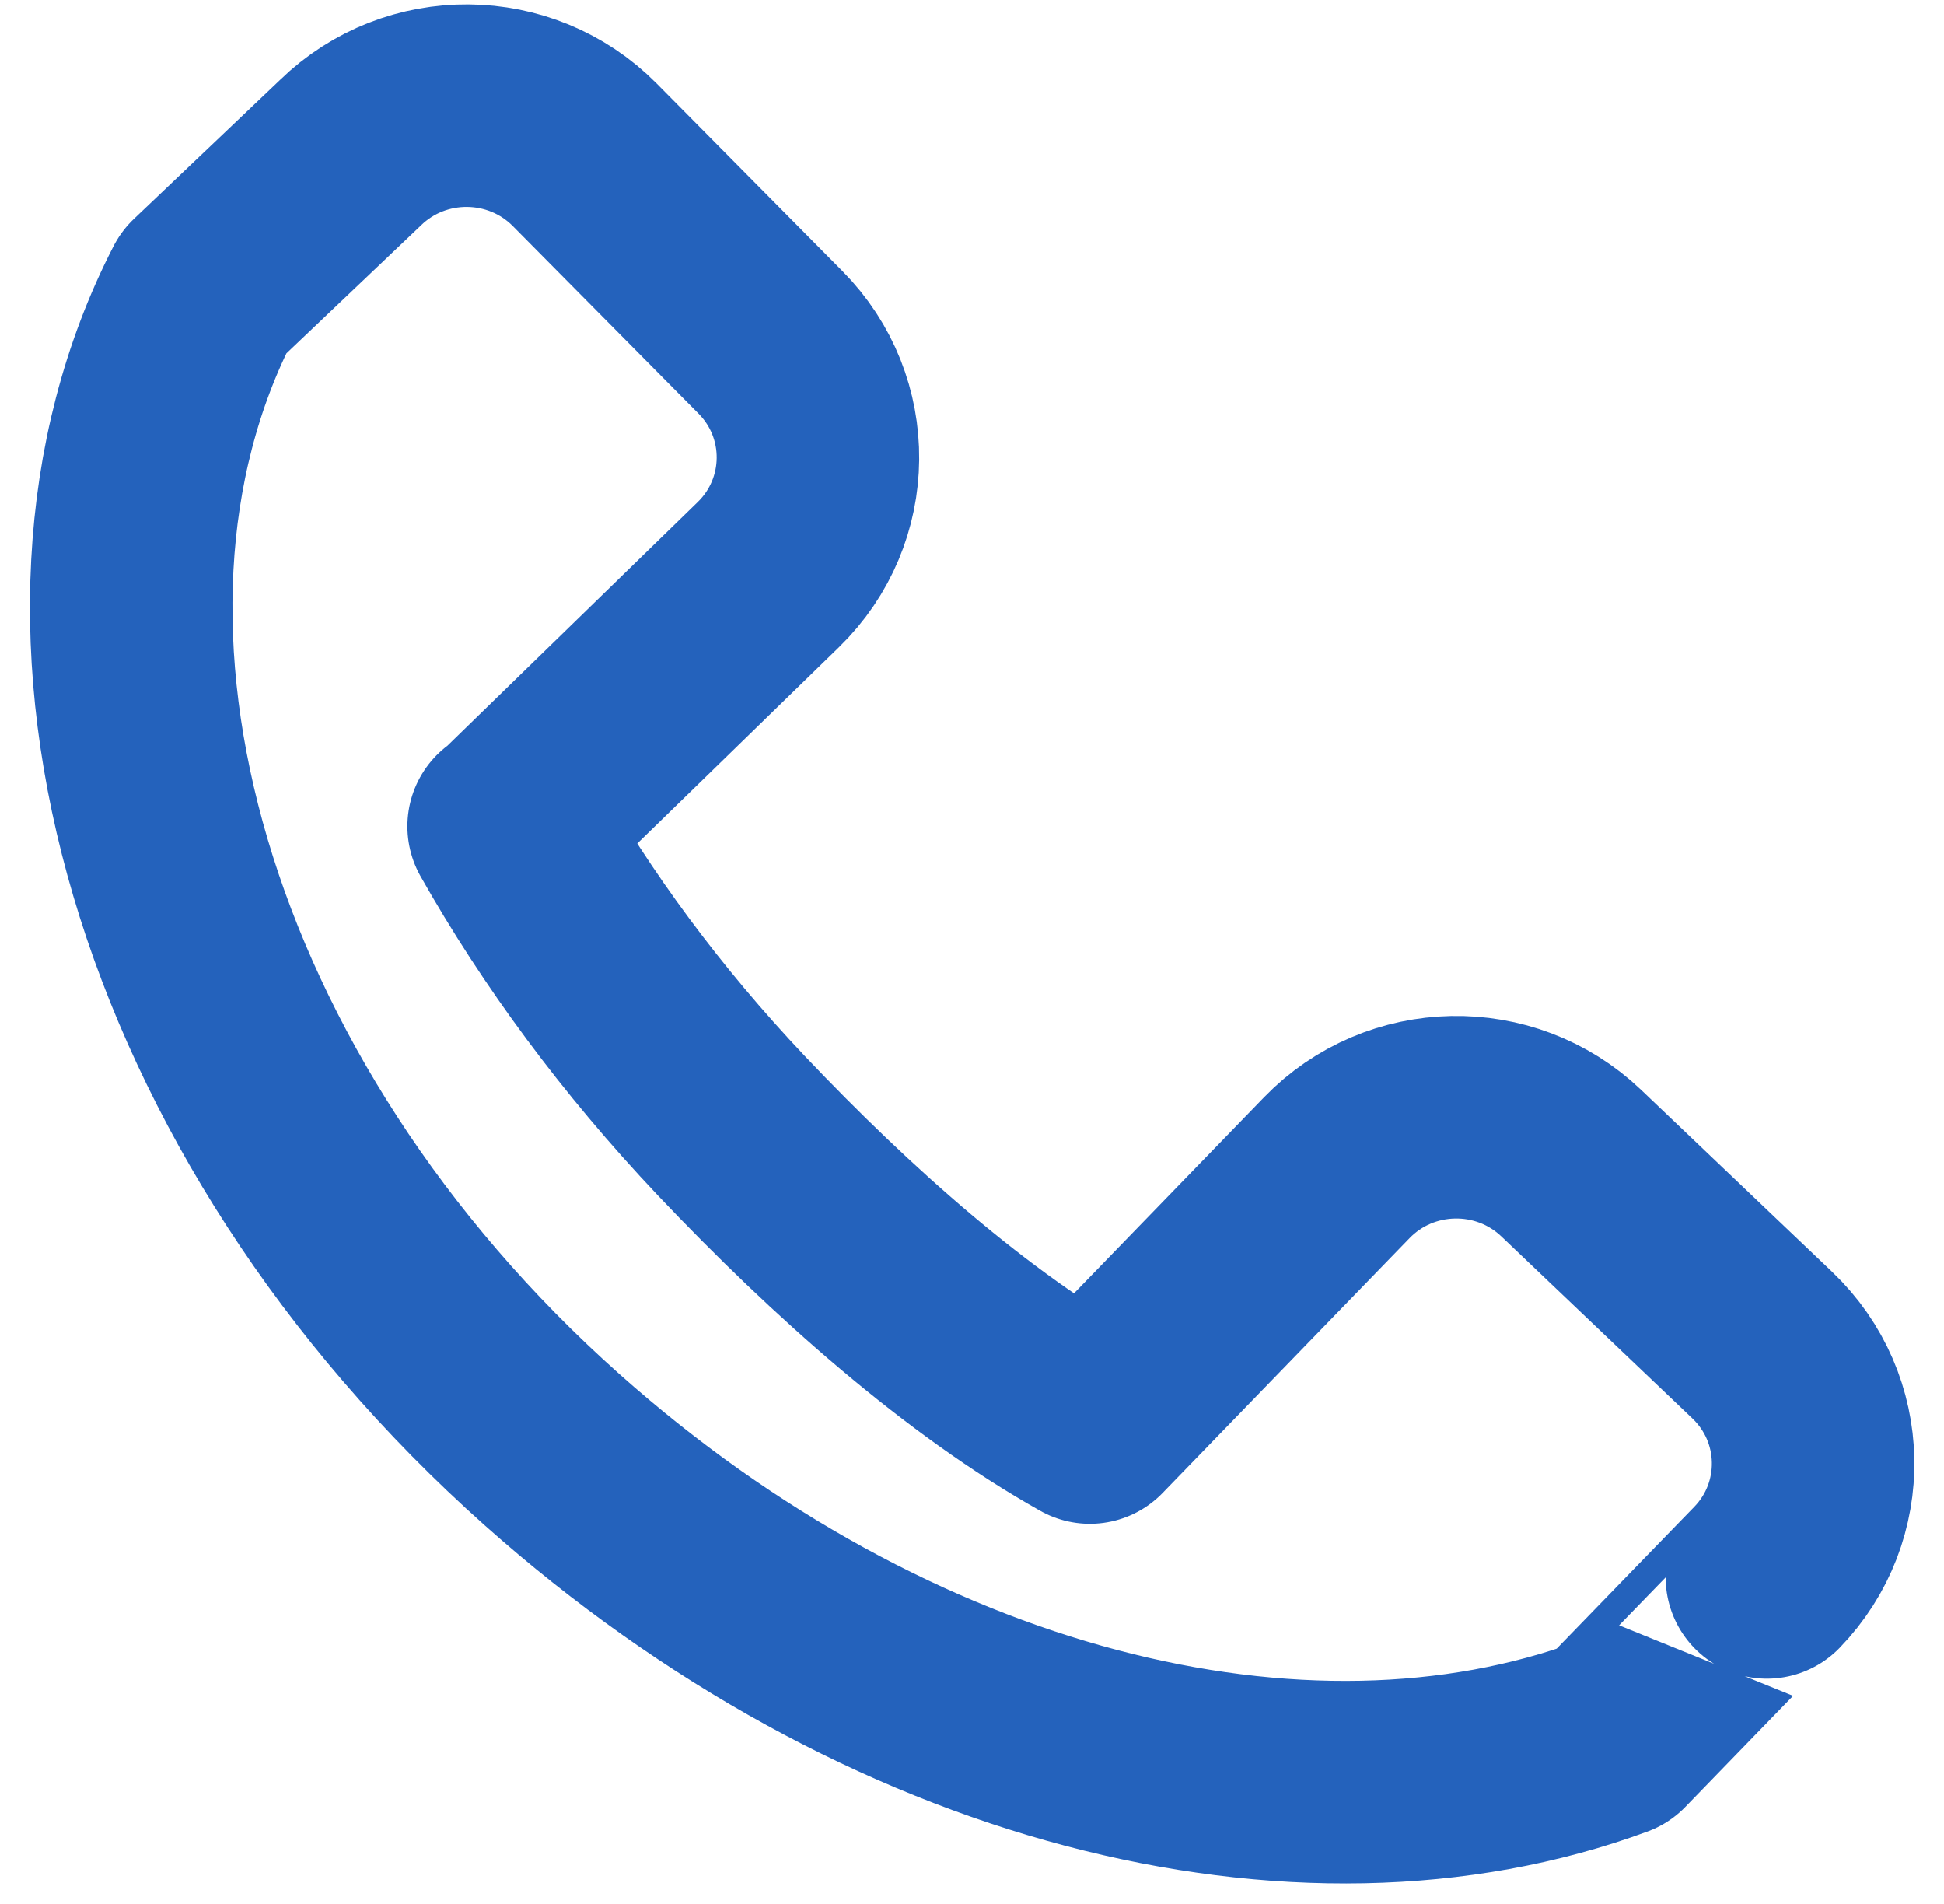
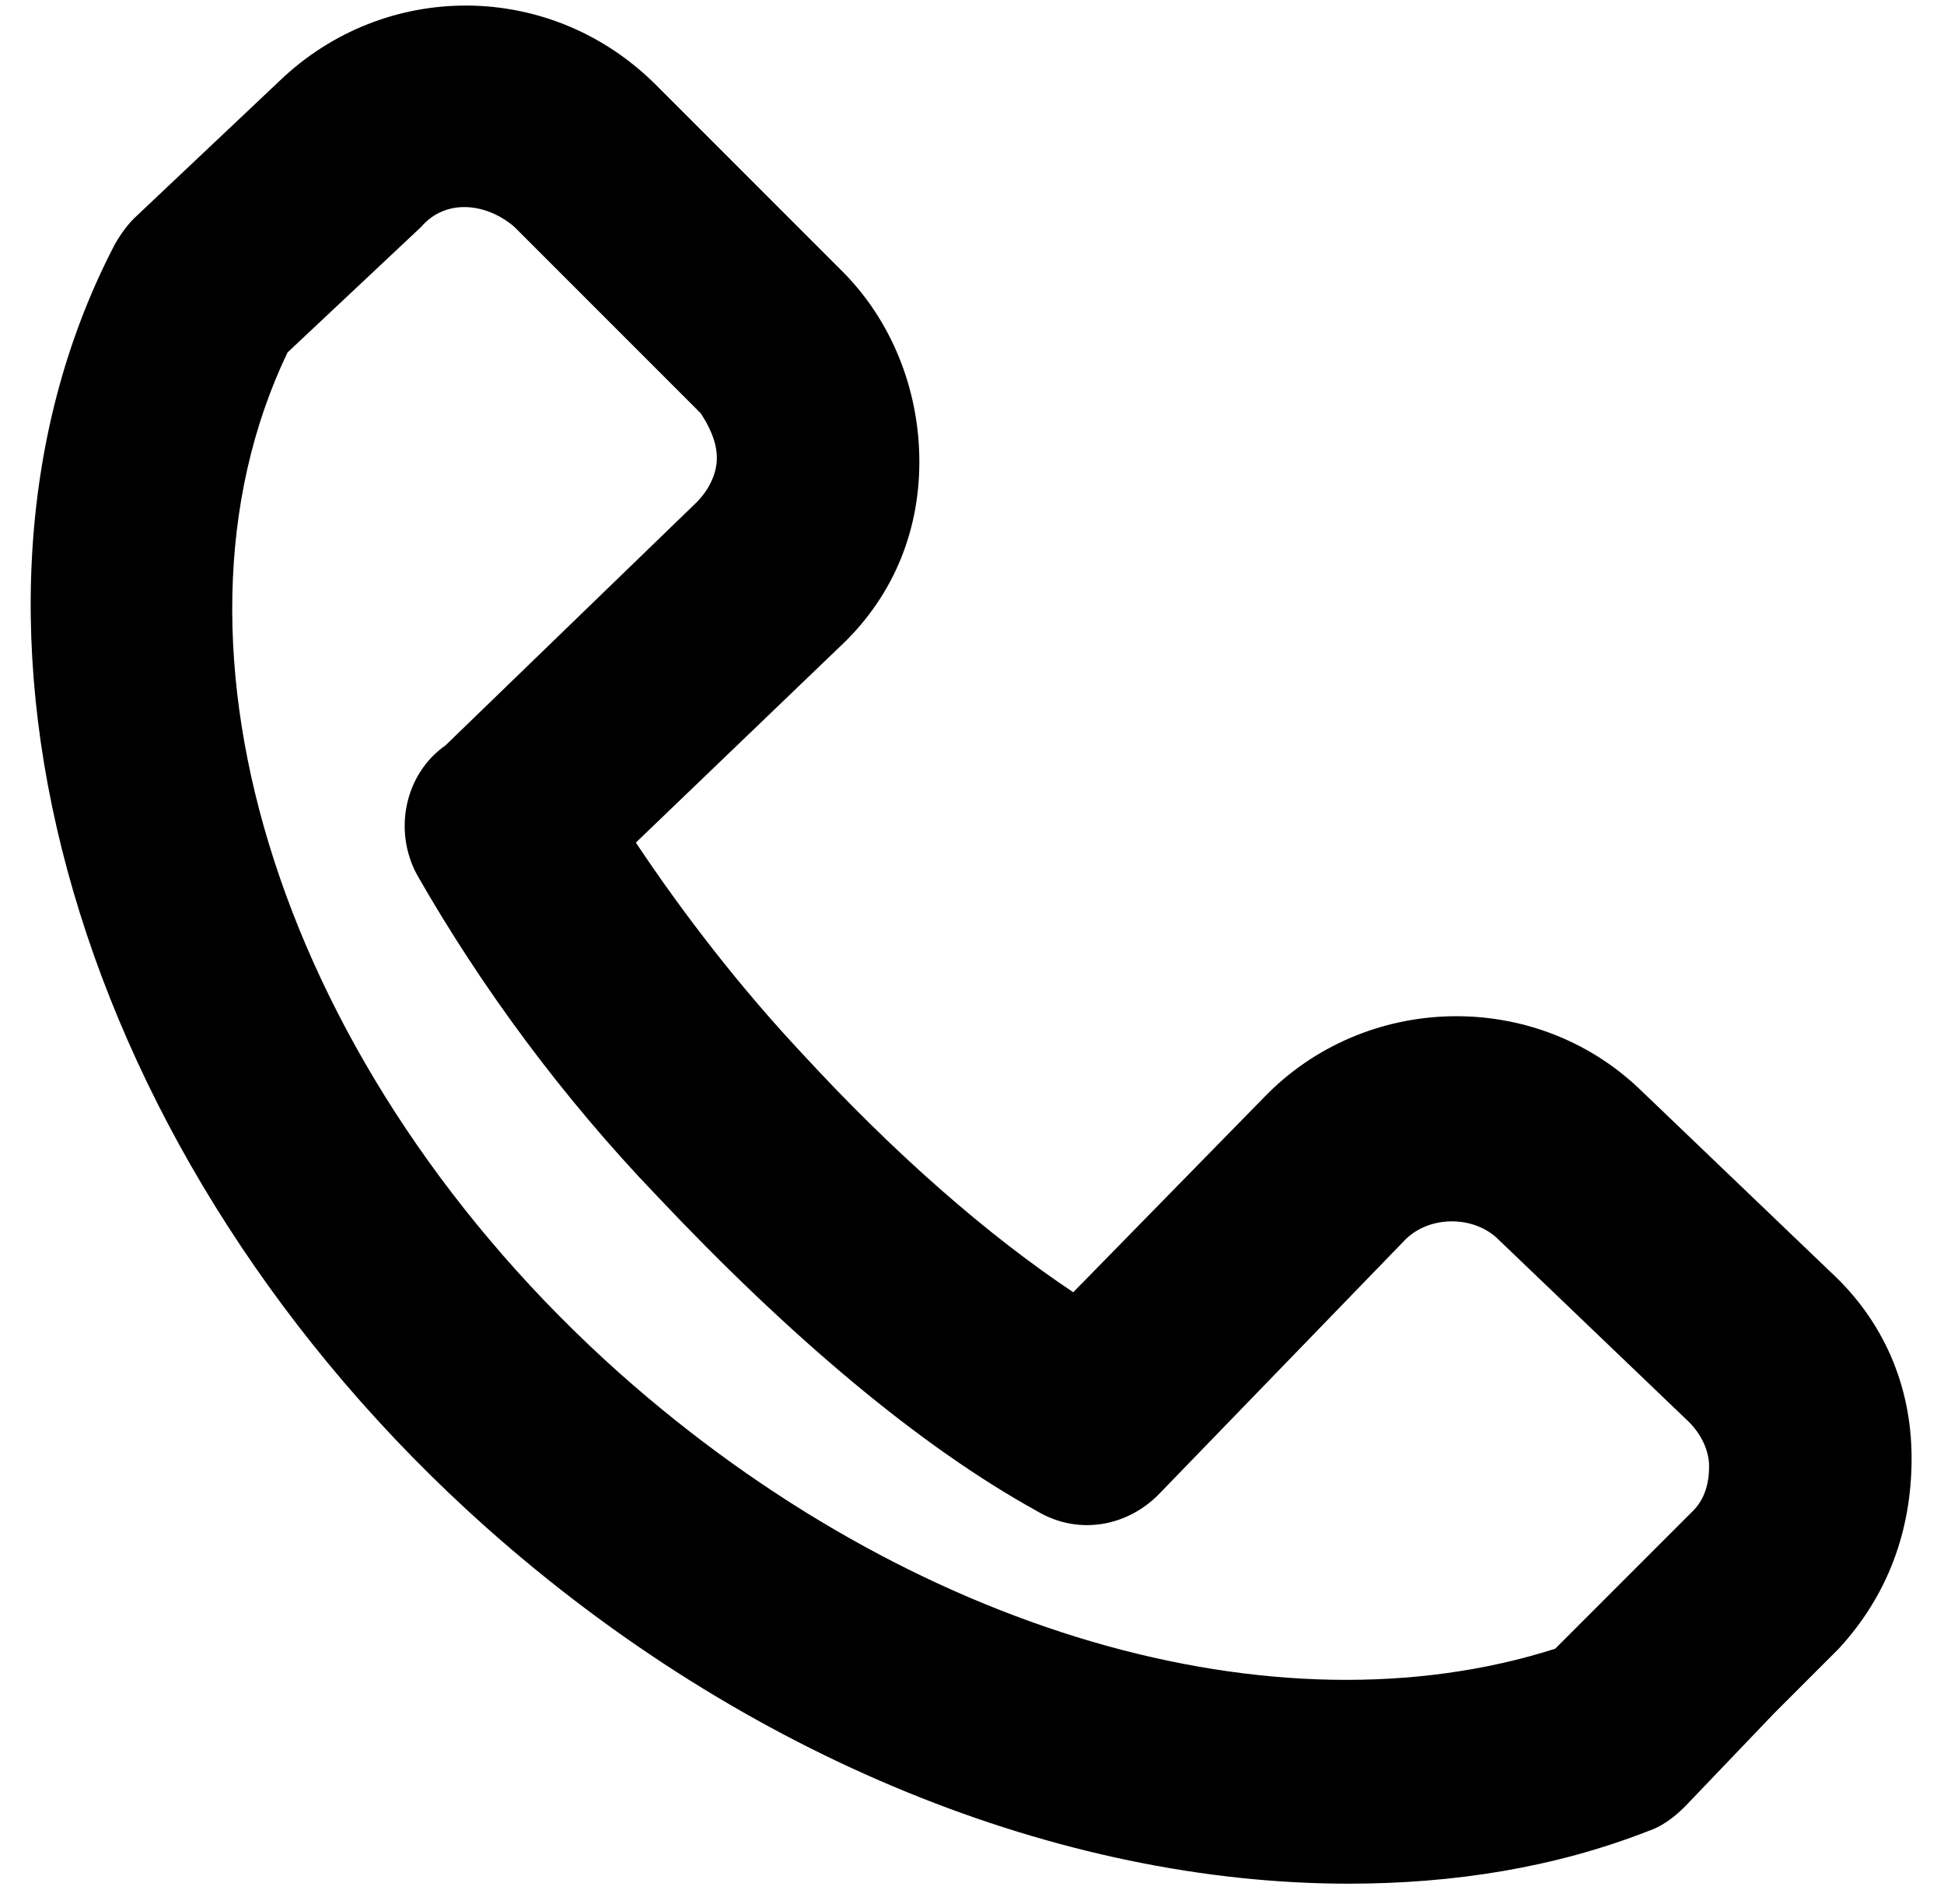
- <svg xmlns="http://www.w3.org/2000/svg" width="48" height="47" viewBox="0 0 48 47" fill="none">
-   <path d="M39.818 42.865C32.131 45.703 21.892 43.137 13.636 35.791C4.185 27.38 0.816 15.389 5.029 7.216L8.653 3.77C10.264 2.201 12.854 2.224 14.438 3.821L19.024 8.451C20.607 10.048 20.583 12.616 18.971 14.185C18.971 14.185 15.37 17.691 12.571 20.414L12.559 20.399C13.987 22.928 15.829 25.434 18.055 27.786C20.78 30.661 23.886 33.418 26.91 35.116C29.61 32.331 33.008 28.825 33.008 28.825C34.573 27.21 37.163 27.159 38.793 28.71L43.512 33.205C45.141 34.757 45.192 37.324 43.627 38.939C43.627 38.937 41.834 40.787 39.818 42.865Z" stroke="#2462BC" stroke-width="5" stroke-miterlimit="10" stroke-linejoin="round" />
+ <svg xmlns="http://www.w3.org/2000/svg" version="1.1" id="Слой_1" x="0px" y="0px" viewBox="0 0 48 47" style="enable-background:new 0 0 48 47;" xml:space="preserve">
+   <g>
+     <path class="st0" d="M33.3,46.5c-7.1,0-14.9-3.1-21.3-8.8C1.9,28.7-2,15.4,2.8,6.1c0.1-0.2,0.3-0.5,0.5-0.7L6.9,2   c2.6-2.5,6.7-2.5,9.3,0.1l4.6,4.6c1.2,1.2,1.9,2.9,1.9,4.7c0,1.8-0.7,3.4-2,4.6l-5,4.8c1.2,1.8,2.6,3.6,4.1,5.2   c2.3,2.5,4.6,4.5,6.7,5.9l4.7-4.8c2.5-2.6,6.7-2.7,9.3-0.2l4.7,4.5c1.3,1.2,2,2.8,2,4.6c0,1.8-0.6,3.4-1.8,4.7c0,0,0,0,0,0   c-0.1,0.1-0.7,0.7-1.6,1.6l-2.2,2.3c-0.3,0.3-0.6,0.5-0.9,0.6C38.4,46.1,35.9,46.5,33.3,46.5z M7.1,8.7C3.6,16,7,26.5,15.3,33.9   c7.2,6.4,16.2,9,23.1,6.8l1.8-1.8c0.7-0.7,1.2-1.2,1.6-1.6l0,0c0.3-0.3,0.4-0.7,0.4-1.1c0-0.4-0.2-0.8-0.5-1.1l-4.7-4.5   c-0.6-0.6-1.7-0.6-2.3,0l-6.1,6.3c-0.8,0.8-2,1-3,0.4c-2.9-1.6-6.1-4.3-9.4-7.8c-2.3-2.4-4.3-5.1-5.9-7.9c-0.6-1.1-0.3-2.5,0.7-3.2   l6.2-6c0.3-0.3,0.5-0.7,0.5-1.1c0-0.4-0.2-0.8-0.4-1.1l-4.6-4.6C12,5,11,4.9,10.4,5.6L7.1,8.7z" />
+   </g>
</svg>
